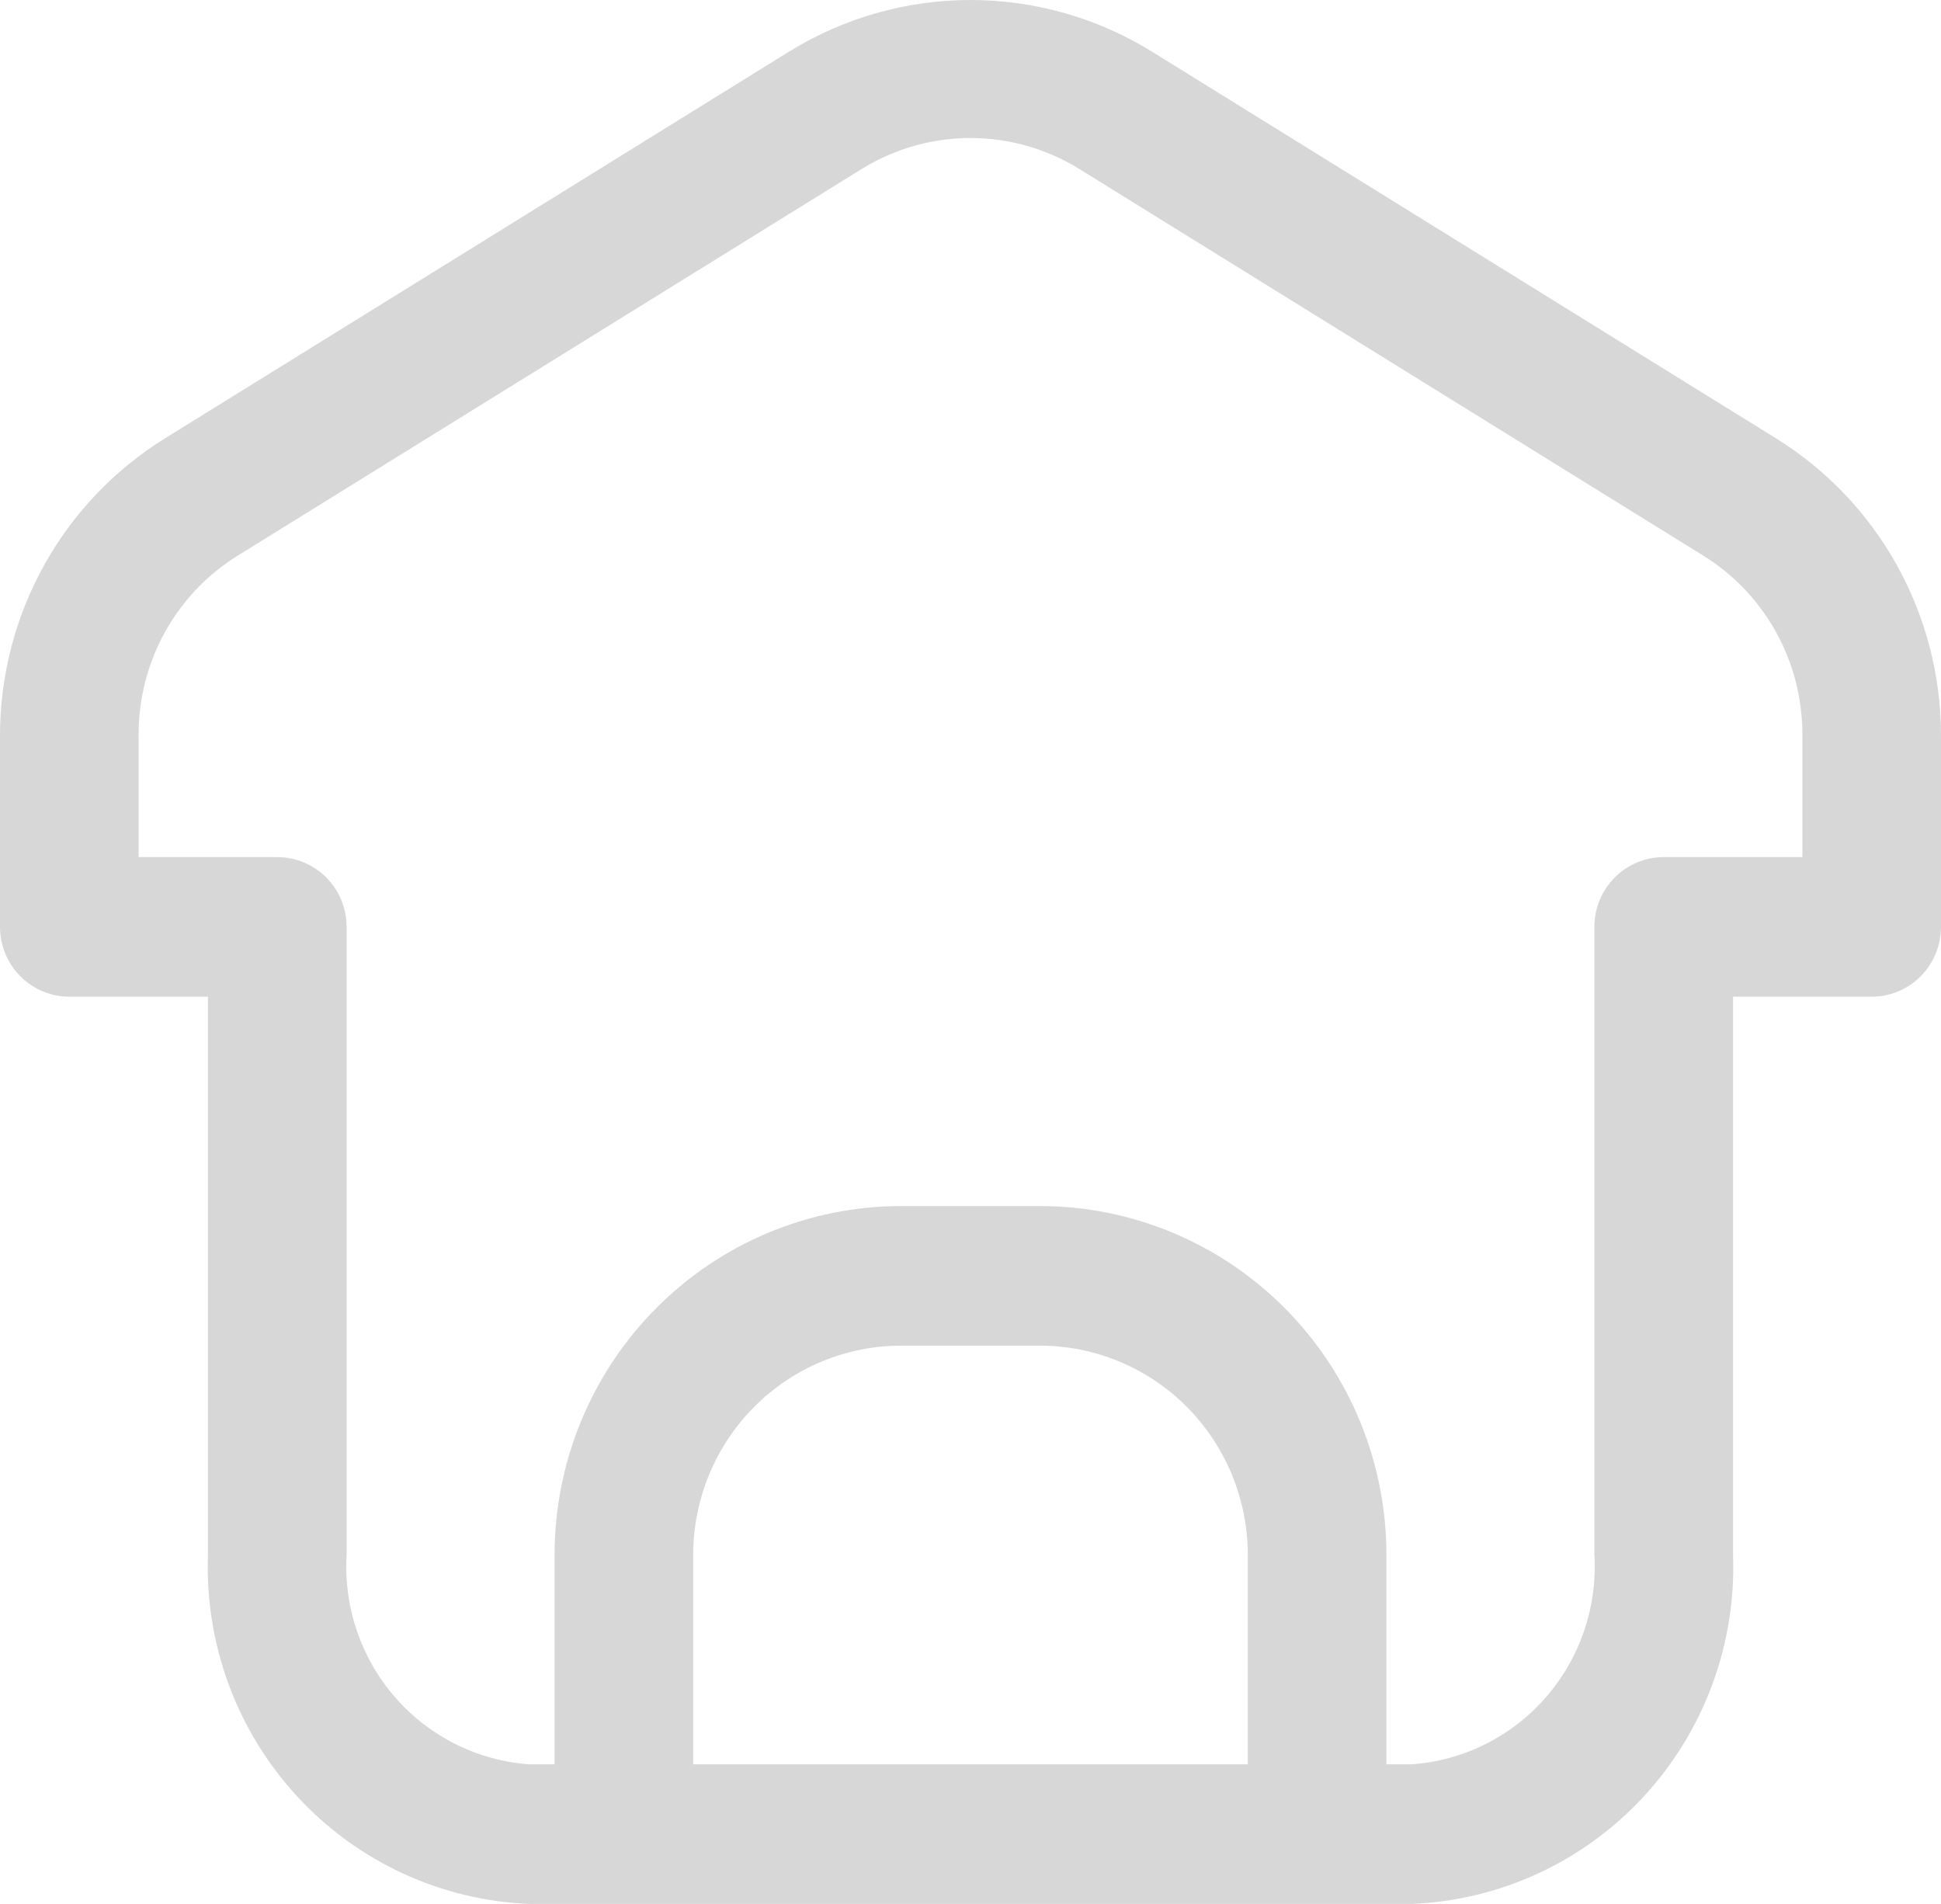
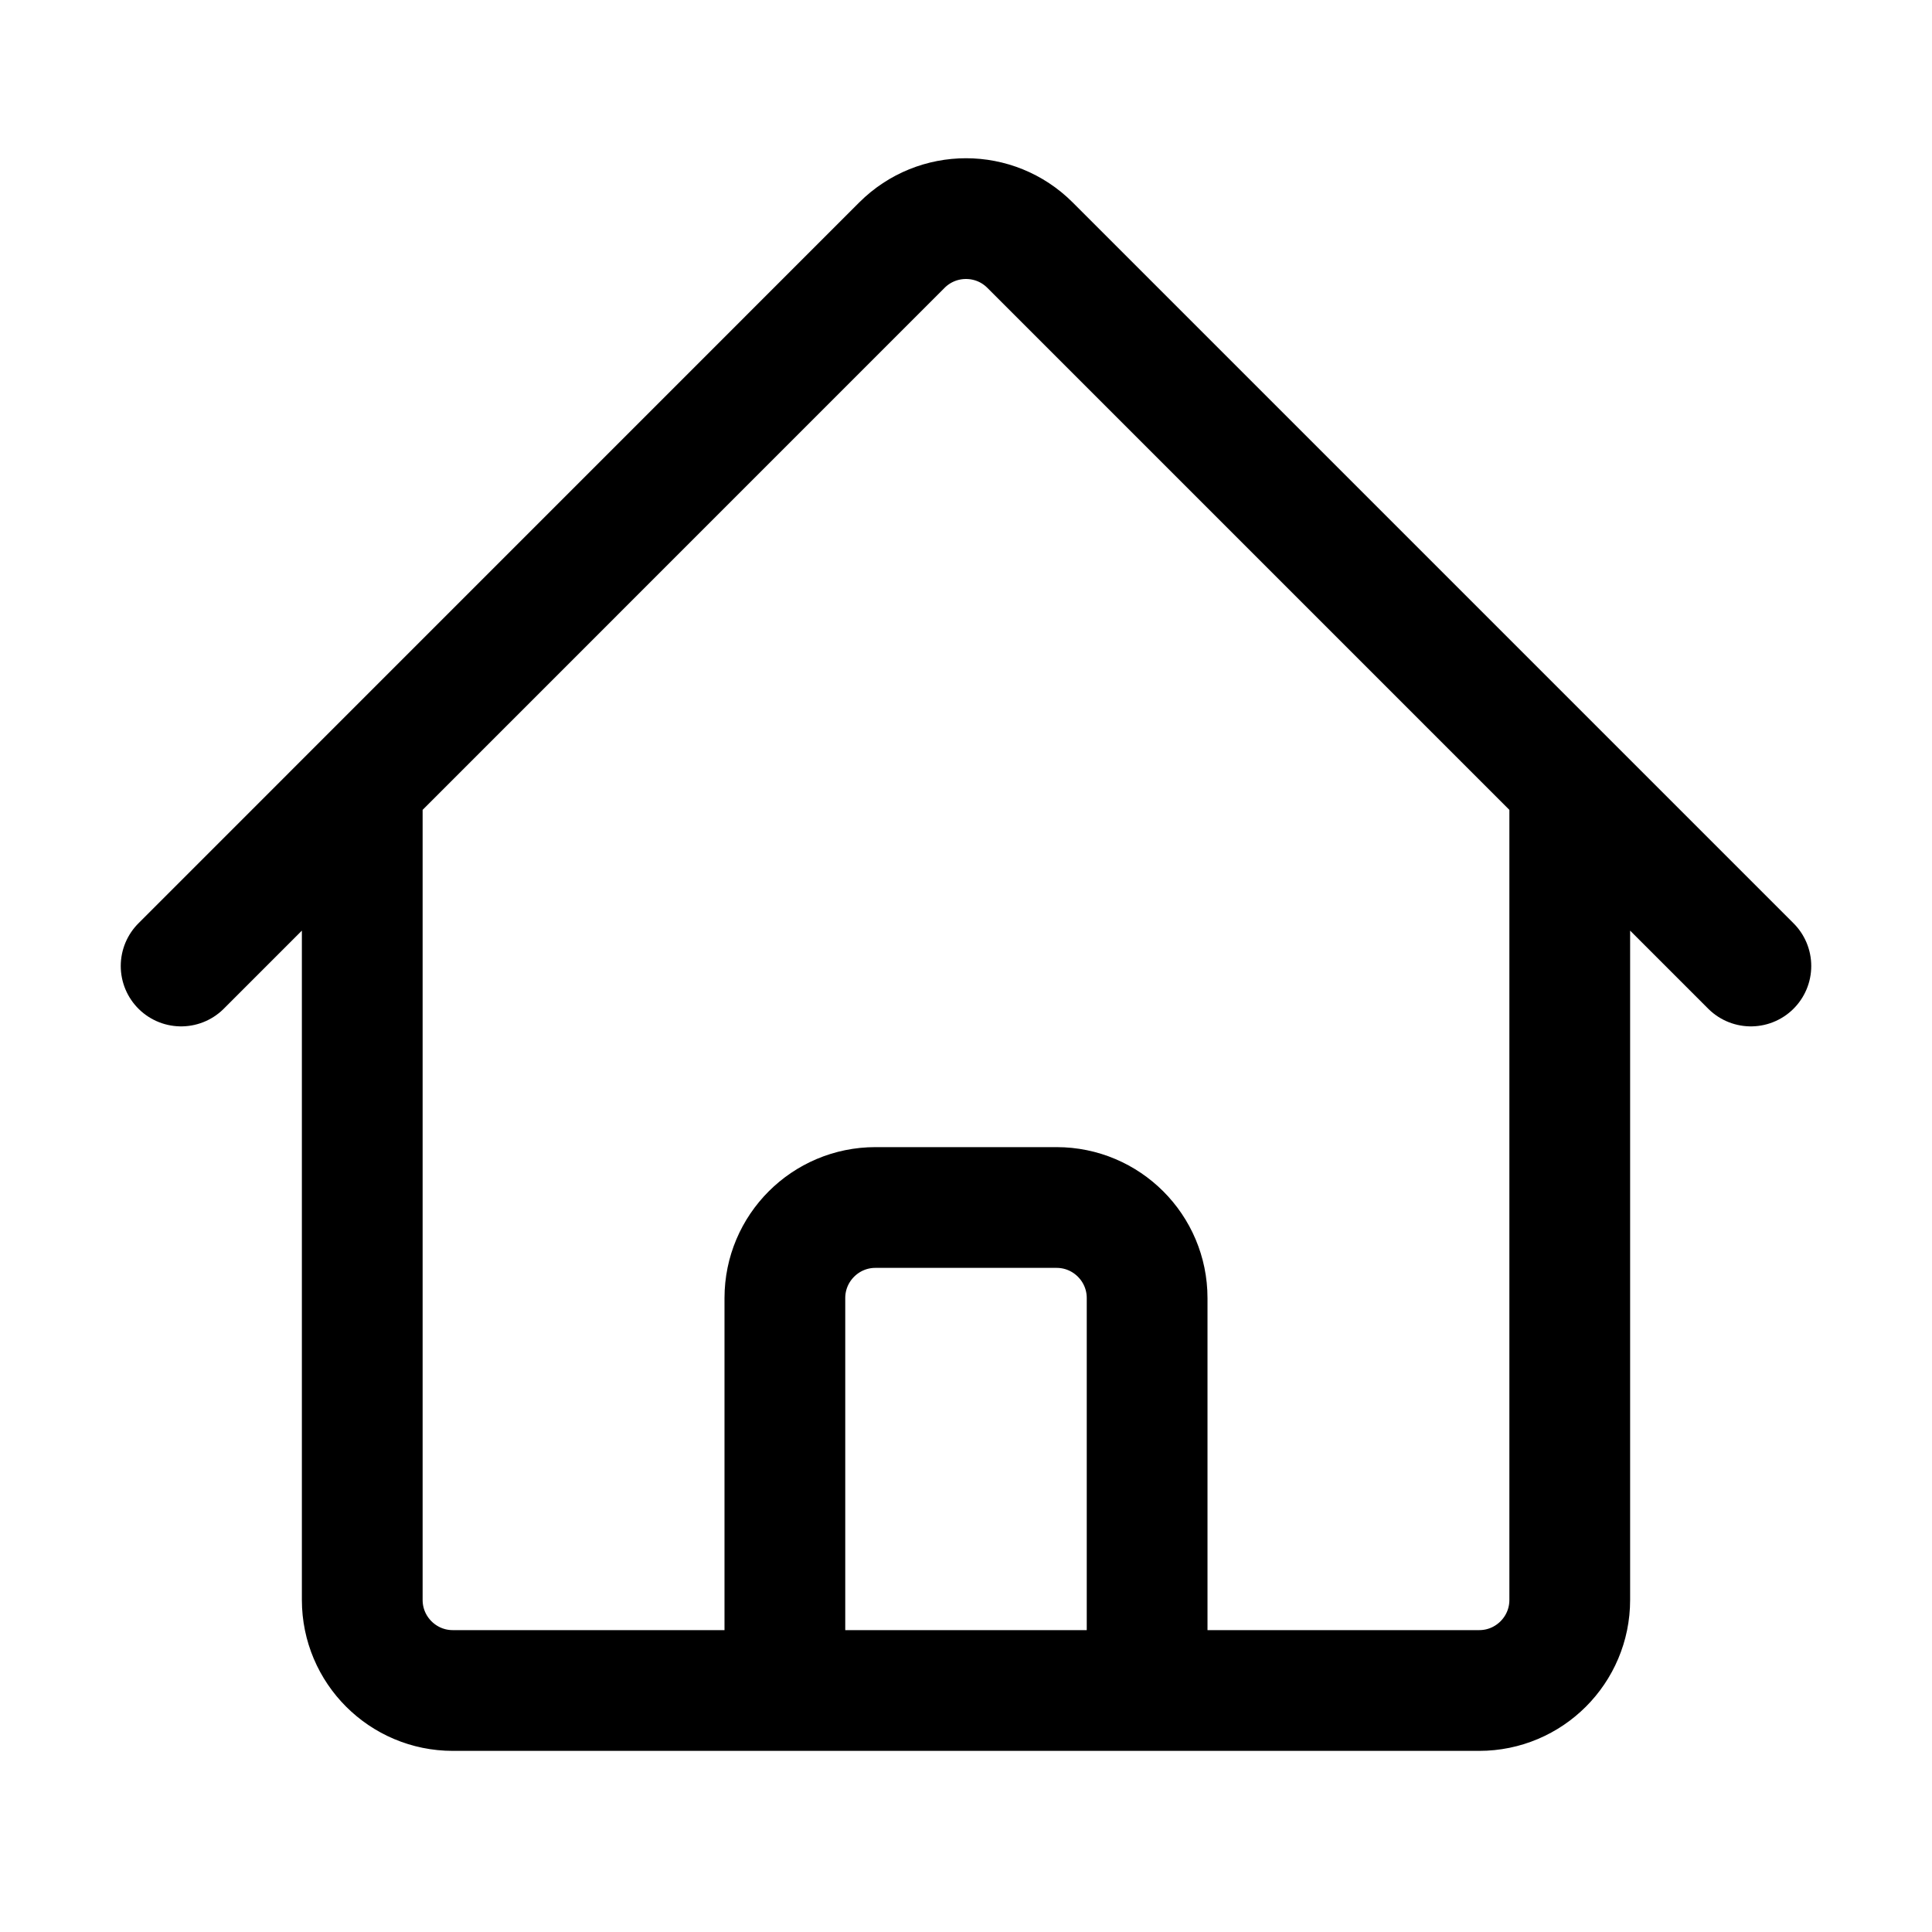
- <svg xmlns="http://www.w3.org/2000/svg" width="52" height="51" viewBox="0 0 52 51" fill="none">
-   <path d="M47.58 11.742L30.866 1.386C29.402 0.48 27.718 0 26 0C24.282 0 22.598 0.48 21.134 1.386L4.42 11.742C3.074 12.576 1.962 13.741 1.188 15.128C0.415 16.515 0.006 18.078 0 19.669V24.828C0 25.324 0.196 25.8 0.544 26.15C0.892 26.501 1.365 26.698 1.857 26.698H5.571V41.653C5.486 44.042 6.345 46.367 7.961 48.119C9.576 49.872 11.816 50.907 14.189 51H37.811C40.184 50.907 42.424 49.872 44.039 48.119C45.655 46.367 46.514 44.042 46.429 41.653V26.698H50.143C50.635 26.698 51.108 26.501 51.456 26.15C51.804 25.8 52 25.324 52 24.828V19.669C51.994 18.078 51.585 16.515 50.812 15.128C50.038 13.741 48.926 12.576 47.58 11.742ZM18.571 47.261V41.653C18.571 40.166 19.158 38.739 20.203 37.687C21.248 36.636 22.665 36.045 24.143 36.045H27.857C29.335 36.045 30.752 36.636 31.797 37.687C32.842 38.739 33.429 40.166 33.429 41.653V47.261H18.571ZM48.286 22.959H44.571C44.079 22.959 43.606 23.156 43.258 23.506C42.91 23.857 42.714 24.332 42.714 24.828V41.653C42.796 43.049 42.327 44.422 41.409 45.472C40.49 46.522 39.198 47.165 37.811 47.261H37.143V41.653C37.143 39.174 36.164 36.797 34.423 35.044C32.682 33.291 30.32 32.306 27.857 32.306H24.143C21.68 32.306 19.318 33.291 17.577 35.044C15.835 36.797 14.857 39.174 14.857 41.653V47.261H14.189C12.802 47.165 11.509 46.522 10.591 45.472C9.673 44.422 9.204 43.049 9.286 41.653V24.828C9.286 24.332 9.09 23.857 8.742 23.506C8.393 23.156 7.921 22.959 7.429 22.959H3.714V19.669C3.713 18.709 3.957 17.765 4.422 16.927C4.887 16.089 5.558 15.385 6.37 14.883L23.084 4.527C23.961 3.984 24.971 3.697 26 3.697C27.029 3.697 28.039 3.984 28.916 4.527L45.63 14.883C46.443 15.385 47.113 16.089 47.578 16.927C48.043 17.765 48.287 18.709 48.286 19.669V22.959Z" fill="#D7D7D7" />
+ <svg xmlns="http://www.w3.org/2000/svg" stroke="currentColor" fill="none" stroke-width="1.5" viewBox="0 0 24 24" aria-hidden="true" height="1em" width="1em">
+   <path stroke-linecap="round" stroke-linejoin="round" d="M2.25 12l8.954-8.955c.44-.439 1.152-.439 1.591 0L21.75 12M4.5 9.75v10.125c0 .621.504 1.125 1.125 1.125H9.75v-4.875c0-.621.504-1.125 1.125-1.125h2.25c.621 0 1.125.504 1.125 1.125V21h4.125c.621 0 1.125-.504 1.125-1.125V9.75M8.25 21h8.25" />
</svg>
